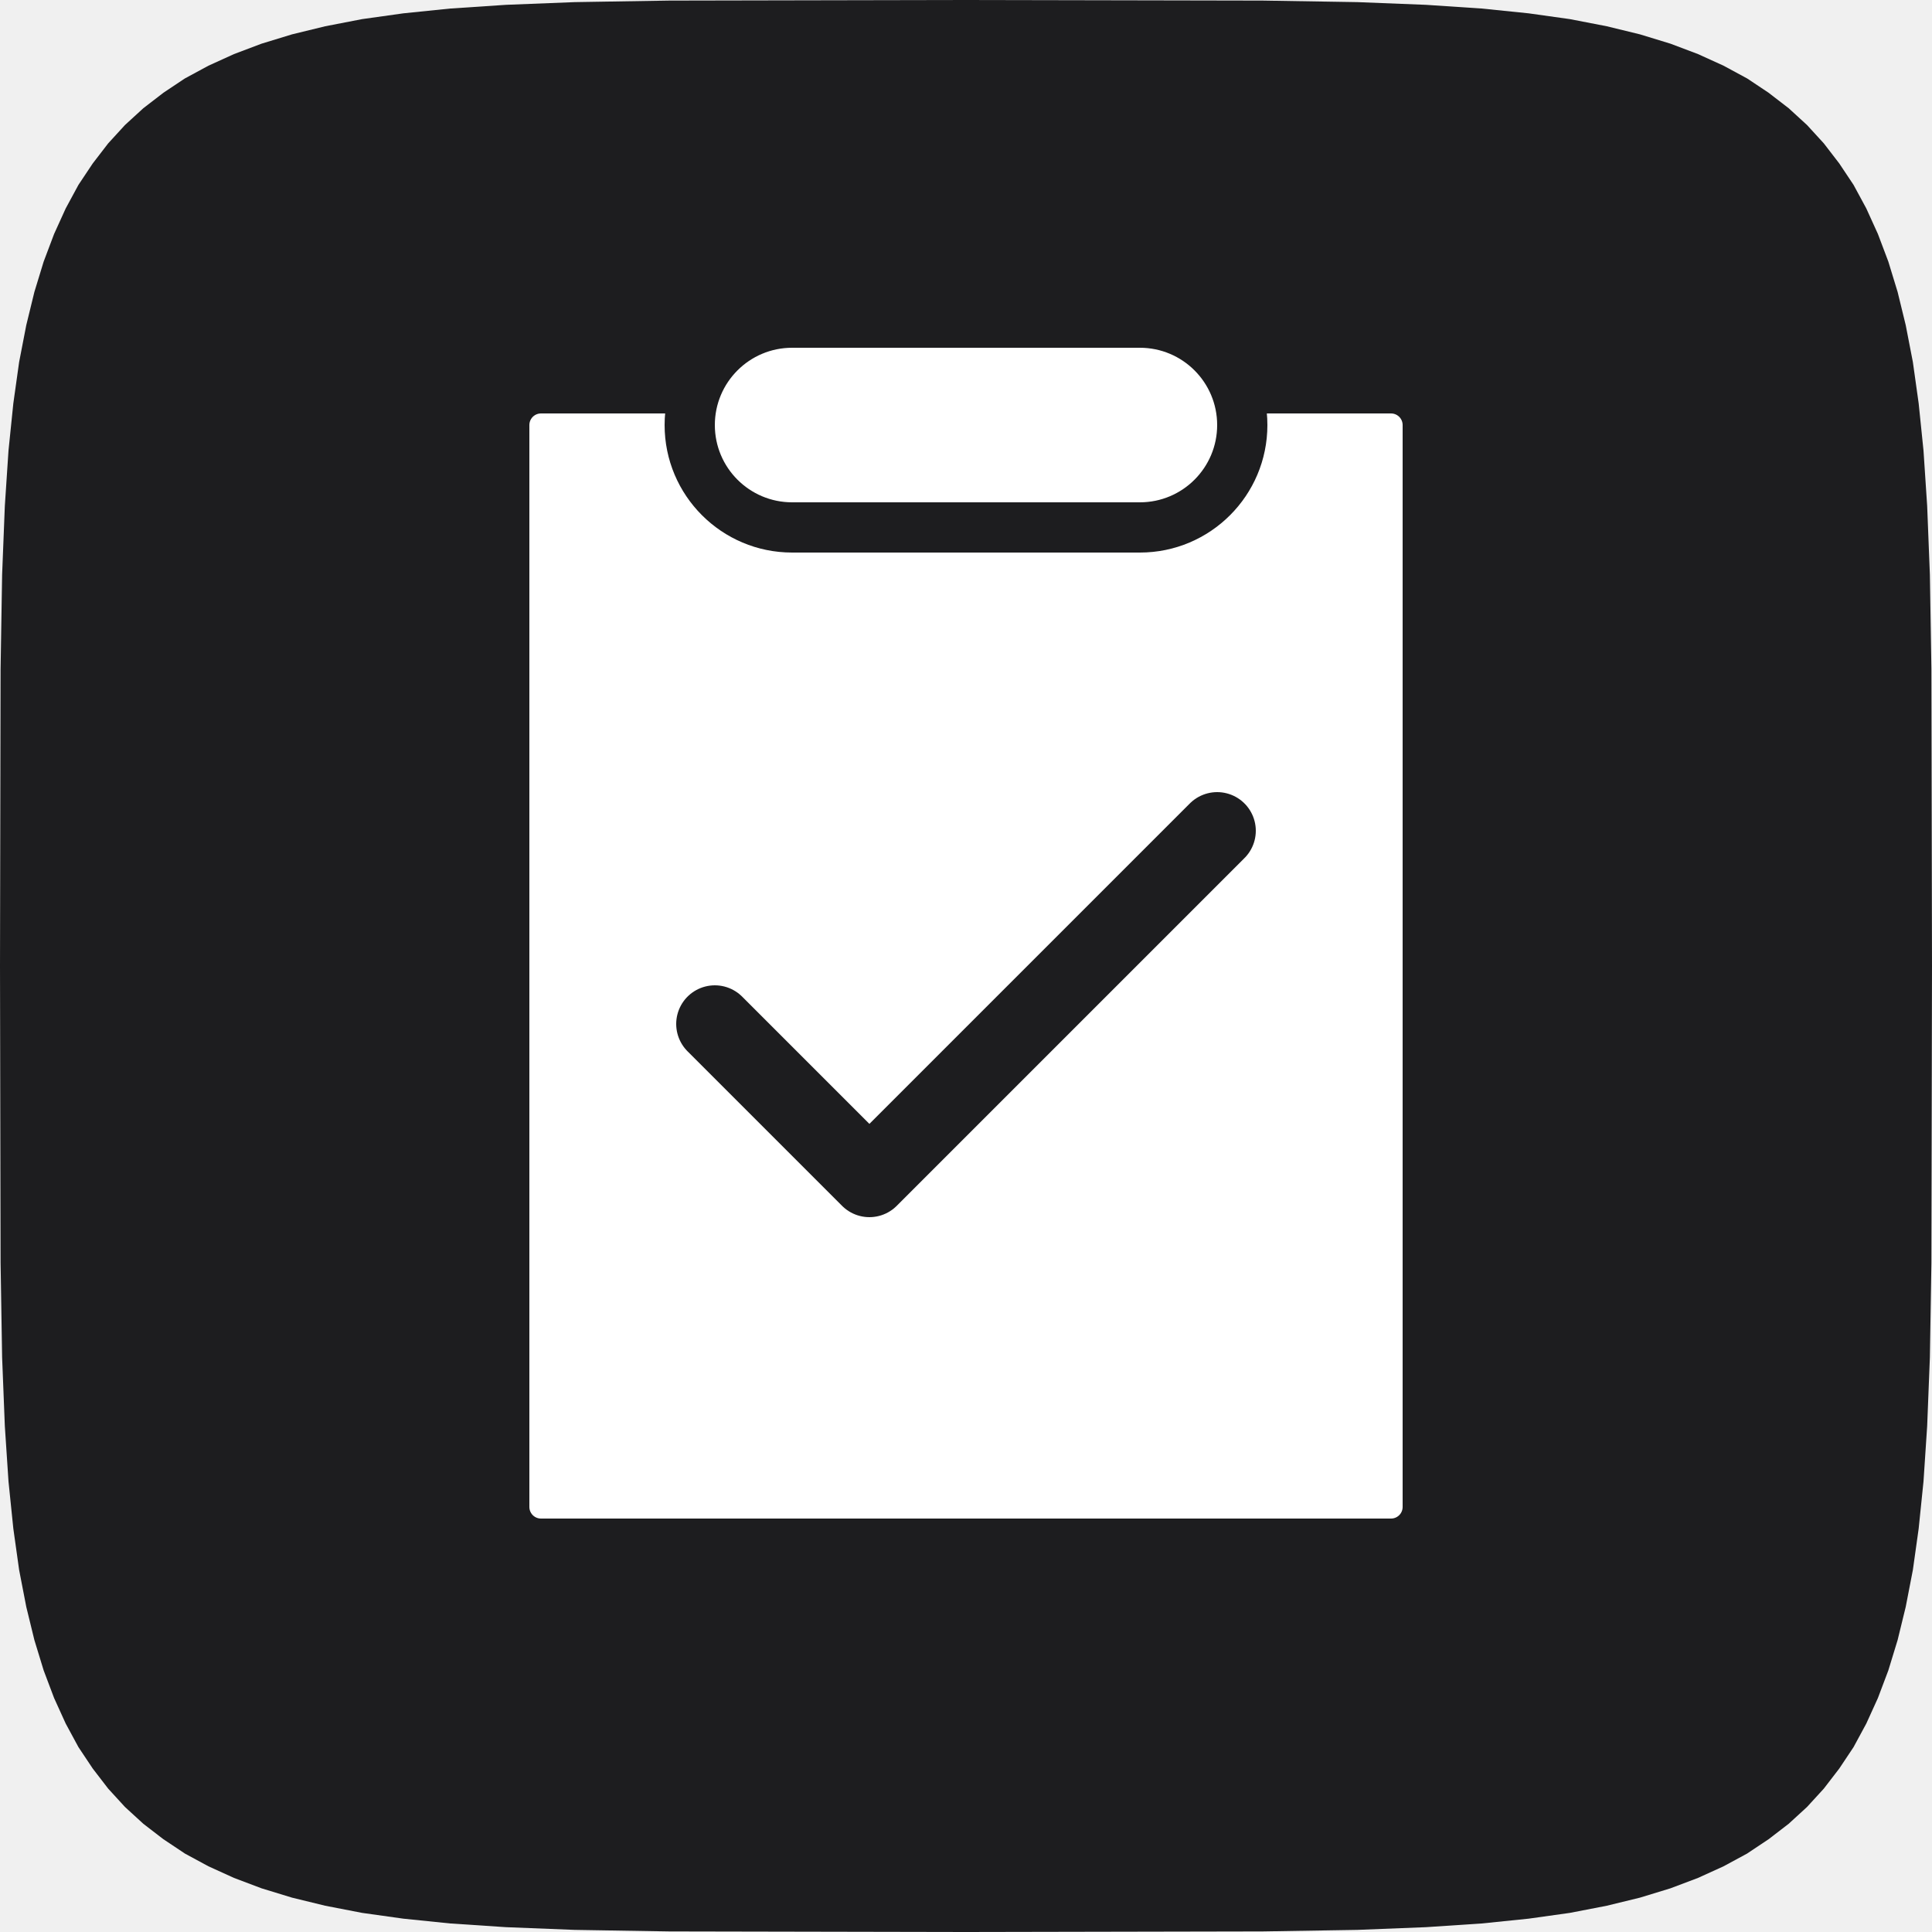
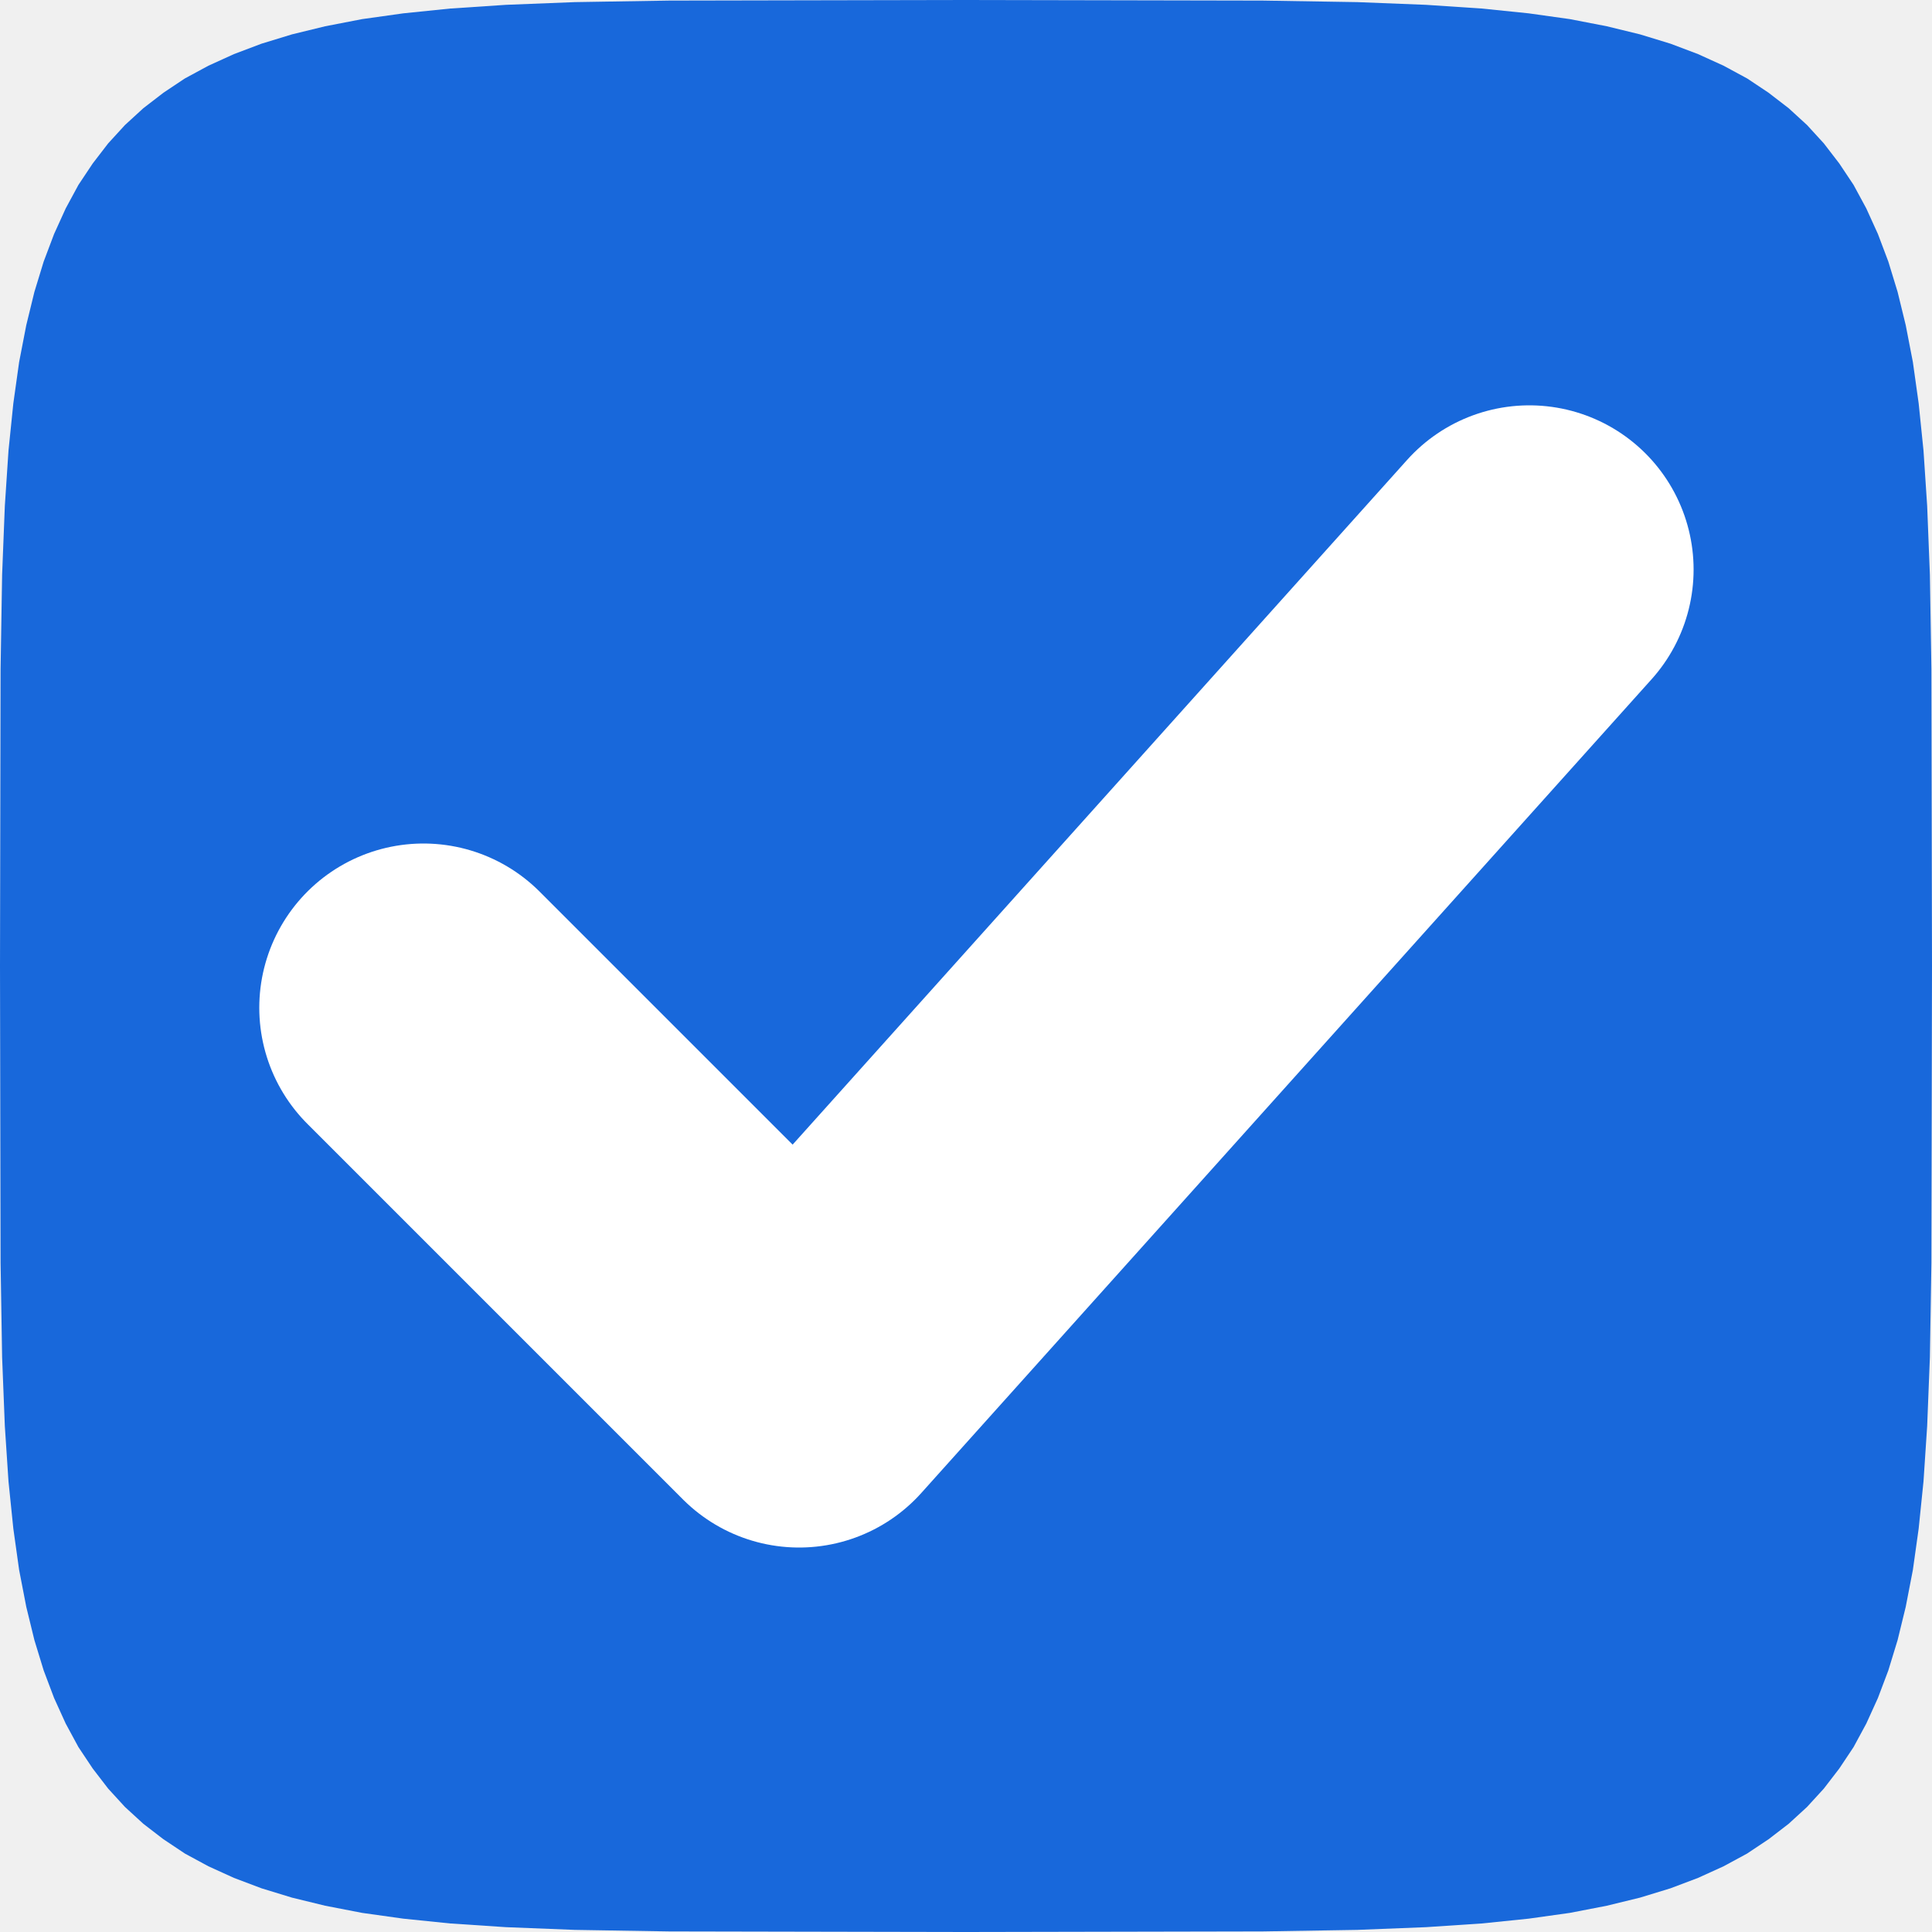
<svg xmlns="http://www.w3.org/2000/svg" viewBox="0 0 100 100" role="img" aria-label="Sararia Tasks">
-   <style>.d{fill:#1d1d1f}.c{color:#ffffff}@media (prefers-color-scheme:dark){.d{fill:#ffffff}.c{color:#1d1d1f}}</style>
-   <path class="d" d="M100 50L99.97 65.36L99.89 70.26L99.75 73.81L99.56 76.68L99.31 79.12L99.01 81.26L98.64 83.17L98.22 84.89L97.74 86.46L97.2 87.89L96.6 89.21L95.94 90.43L95.2 91.54L94.4 92.58L93.53 93.53L92.58 94.4L91.54 95.2L90.43 95.94L89.21 96.6L87.89 97.2L86.46 97.74L84.89 98.22L83.17 98.64L81.26 99.01L79.12 99.31L76.68 99.56L73.81 99.75L70.26 99.89L65.36 99.97L50 100L34.64 99.97L29.74 99.89L26.19 99.75L23.32 99.56L20.88 99.31L18.74 99.01L16.83 98.64L15.11 98.22L13.54 97.74L12.11 97.2L10.79 96.6L9.57 95.94L8.46 95.2L7.42 94.4L6.47 93.53L5.6 92.58L4.8 91.54L4.06 90.43L3.4 89.21L2.8 87.89L2.26 86.46L1.78 84.89L1.36 83.17L0.99 81.26L0.69 79.12L0.44 76.68L0.25 73.81L0.11 70.26L0.03 65.36L0 50L0.03 34.64L0.11 29.74L0.25 26.19L0.44 23.32L0.69 20.88L0.99 18.74L1.36 16.83L1.78 15.11L2.26 13.54L2.8 12.11L3.4 10.79L4.06 9.57L4.8 8.46L5.6 7.42L6.47 6.47L7.42 5.6L8.46 4.8L9.57 4.06L10.79 3.4L12.11 2.8L13.54 2.26L15.11 1.78L16.83 1.36L18.74 0.99L20.88 0.69L23.32 0.44L26.19 0.25L29.74 0.11L34.64 0.03L50 0L65.36 0.03L70.26 0.11L73.81 0.25L76.68 0.44L79.12 0.69L81.26 0.99L83.17 1.36L84.89 1.78L86.46 2.26L87.89 2.8L89.21 3.4L90.43 4.06L91.54 4.8L92.58 5.6L93.53 6.47L94.4 7.42L95.2 8.46L95.94 9.57L96.6 10.79L97.2 12.11L97.74 13.54L98.22 15.11L98.64 16.83L99.01 18.74L99.31 20.88L99.56 23.32L99.75 26.19L99.89 29.74L99.97 34.64Z" />
-   <g class="c">
-     <defs>
-       <mask id="gs">
-         <rect width="100" height="100" fill="#fff" />
-         <g>
-           <rect x="34.4" y="15.4" width="31.2" height="13.2" rx="6.6" />
-         </g>
-         <g fill="none" stroke="#000" stroke-width="4" stroke-linecap="round" stroke-linejoin="round">
-           <path d="M37 53L45 61L63 43" />
-         </g>
-       </mask>
-     </defs>
-     <path d="M28 22H72V78H28Z" fill="currentColor" stroke="currentColor" stroke-width="1.2" stroke-linejoin="round" mask="url(#gs)" />
-     <rect x="37" y="18" width="26" height="8" rx="4" fill="currentColor" />
-   </g>
+   <path d="M100 50L99.97 65.36L99.89 70.26L99.75 73.81L99.56 76.68L99.31 79.12L99.01 81.26L98.64 83.17L98.22 84.89L97.74 86.46L97.2 87.89L96.6 89.21L95.94 90.43L95.2 91.54L94.4 92.58L93.53 93.53L92.58 94.4L91.54 95.2L90.43 95.94L89.21 96.6L87.89 97.2L86.46 97.74L84.89 98.22L83.17 98.64L81.26 99.01L79.12 99.31L76.68 99.56L73.81 99.75L70.26 99.89L65.36 99.97L50 100L34.64 99.97L29.74 99.89L26.19 99.75L23.32 99.56L20.88 99.31L18.74 99.01L16.83 98.64L15.11 98.22L13.54 97.74L12.11 97.2L10.79 96.6L9.57 95.94L8.46 95.2L7.42 94.4L6.47 93.53L5.6 92.58L4.8 91.54L4.06 90.43L3.4 89.21L2.8 87.89L2.26 86.46L1.78 84.89L1.36 83.17L0.99 81.26L0.69 79.12L0.44 76.68L0.25 73.81L0.11 70.26L0.03 65.36L0 50L0.03 34.64L0.11 29.74L0.25 26.19L0.44 23.32L0.69 20.88L0.99 18.74L1.36 16.83L1.78 15.11L2.26 13.54L2.8 12.11L3.4 10.79L4.06 9.57L4.8 8.46L5.6 7.42L6.47 6.47L7.42 5.6L8.46 4.8L9.57 4.06L10.79 3.4L12.11 2.8L13.54 2.26L15.11 1.78L16.83 1.36L18.74 0.99L20.88 0.69L23.32 0.44L26.19 0.25L29.74 0.11L34.64 0.03L50 0L65.36 0.03L70.26 0.11L73.81 0.25L76.68 0.44L79.12 0.69L81.26 0.99L83.17 1.36L84.89 1.78L86.46 2.26L87.89 2.8L89.21 3.4L90.43 4.06L91.54 4.8L92.58 5.6L93.53 6.47L94.4 7.42L95.2 8.46L95.94 9.57L96.6 10.79L97.2 12.11L97.74 13.54L98.22 15.11L98.64 16.83L99.01 18.74L99.31 20.88L99.56 23.32L99.75 26.19L99.89 29.74L99.97 34.64Z" fill="#1868db" />
+   <path d="M21.92 52.16L41.36 71.6L79.16 29.48" fill="none" stroke="#ffffff" stroke-width="17" stroke-linecap="round" stroke-linejoin="round" />
</svg>
